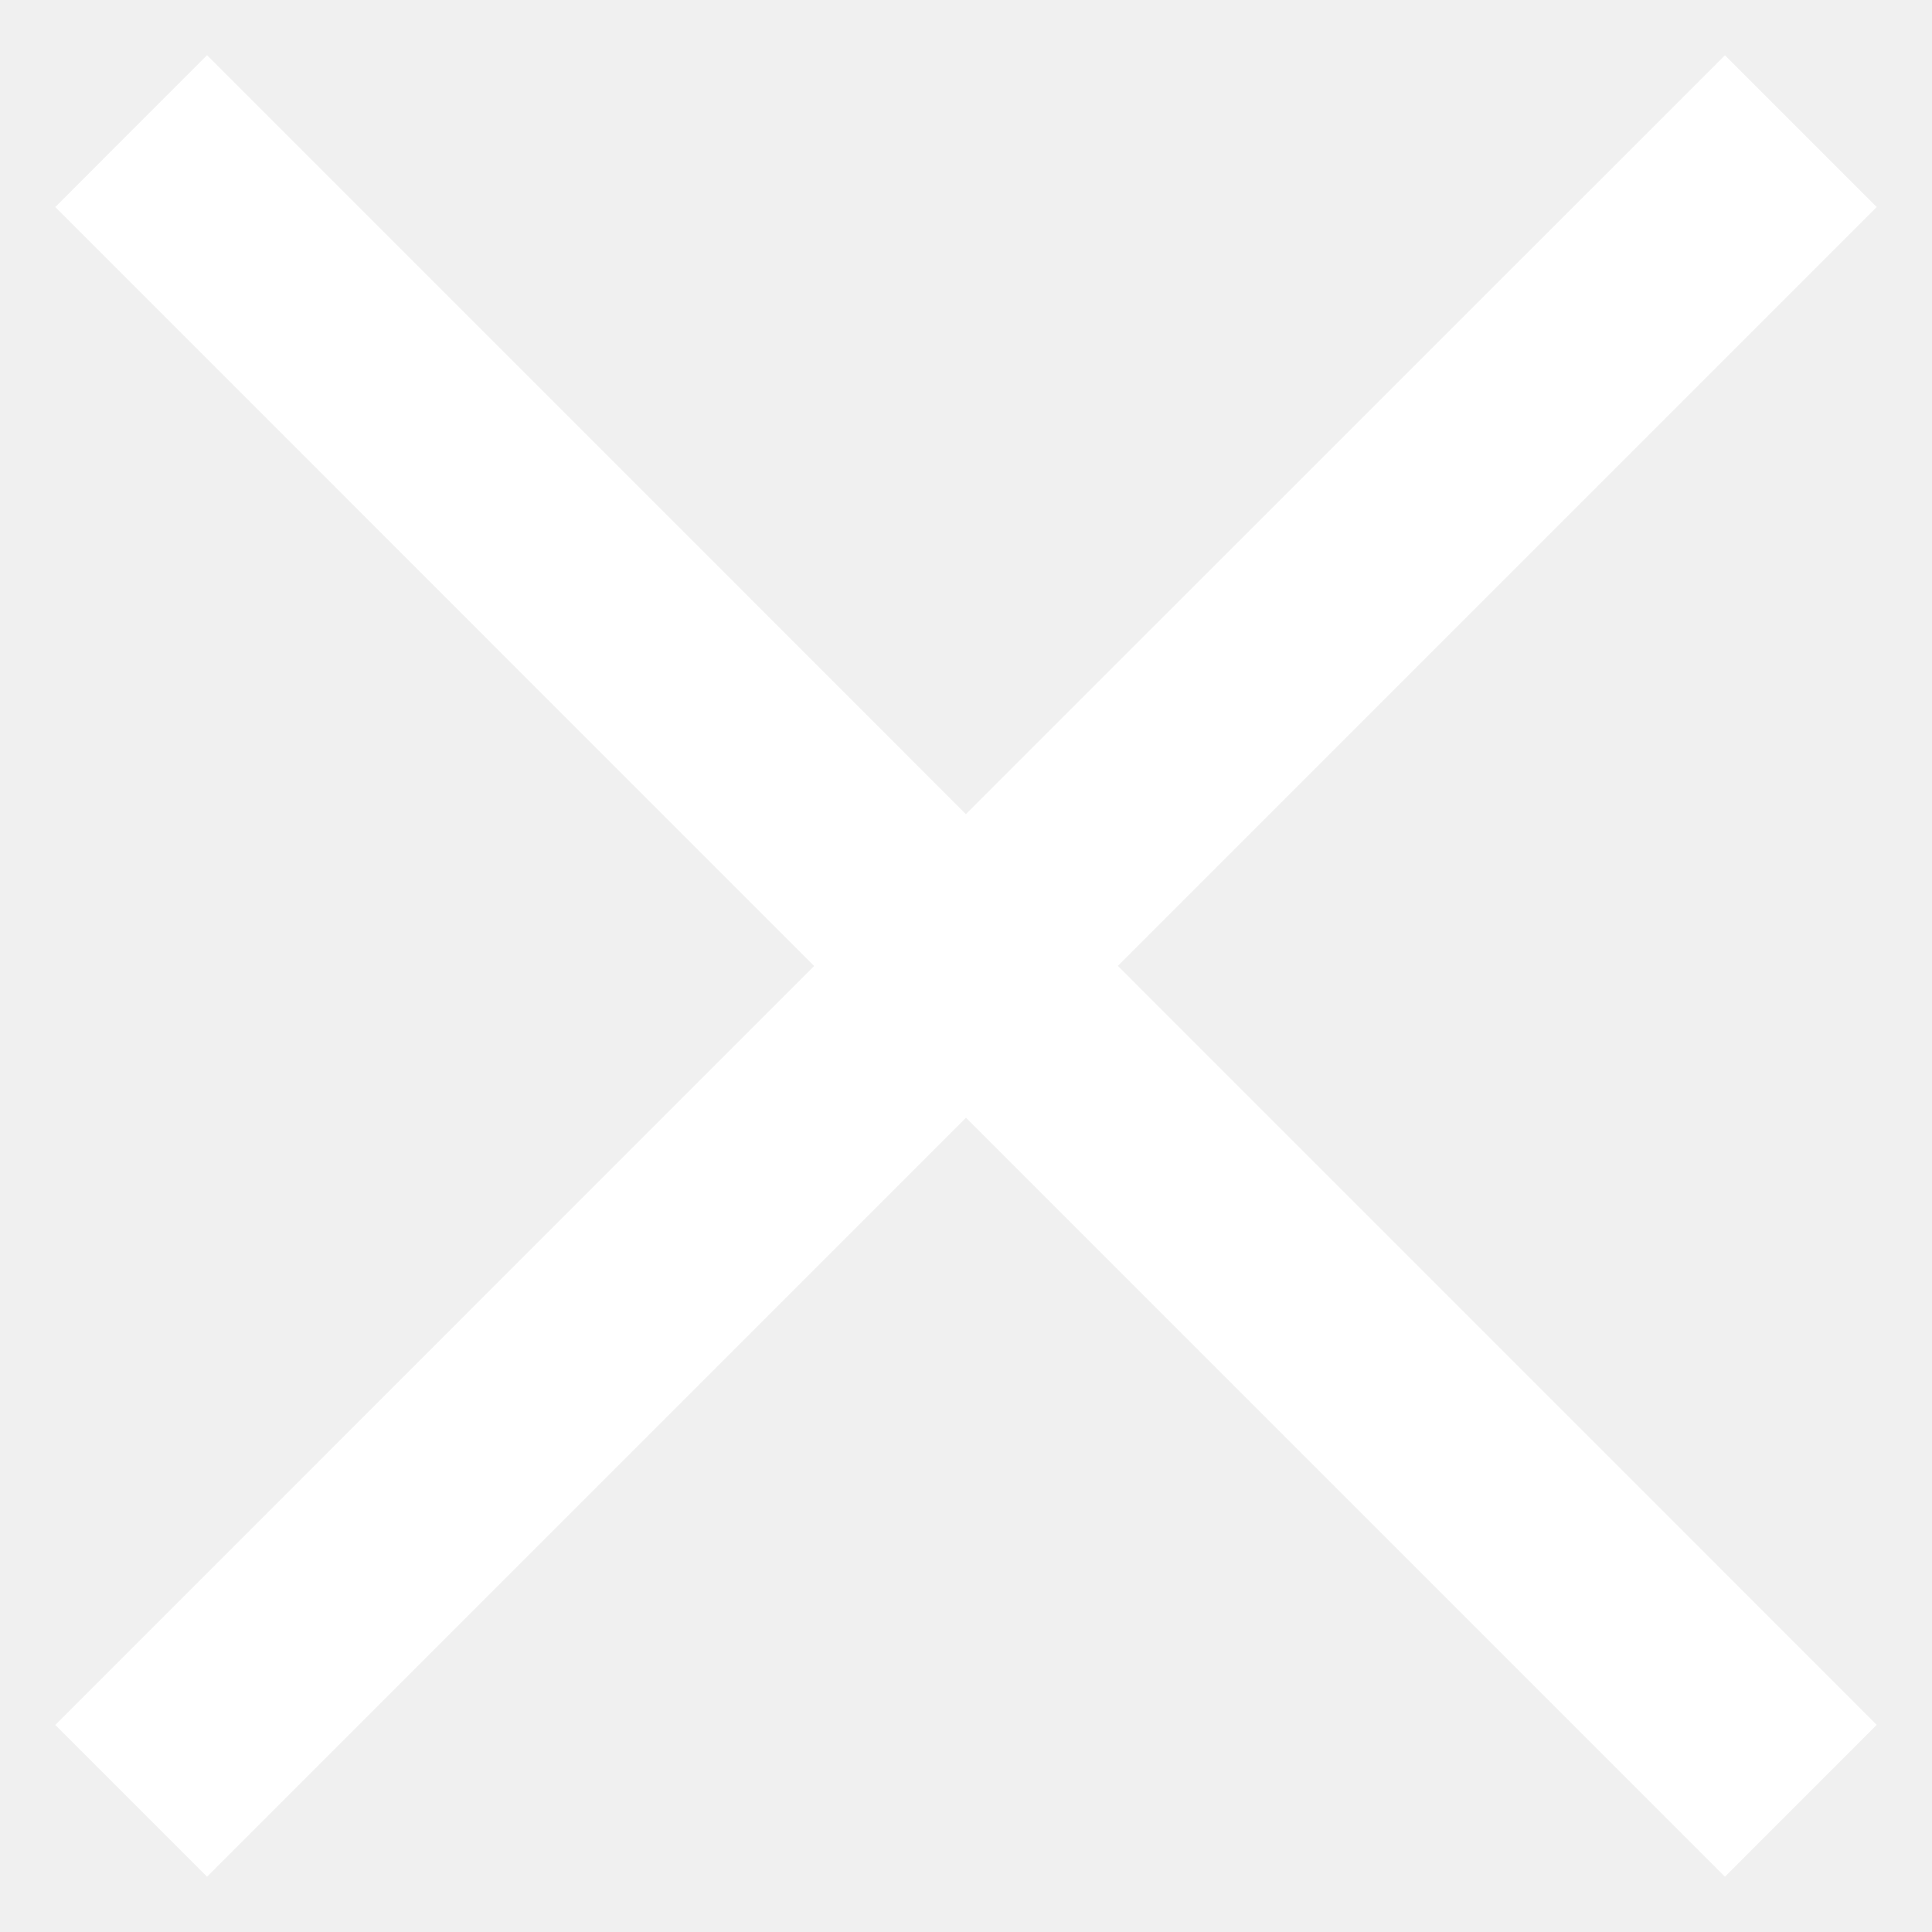
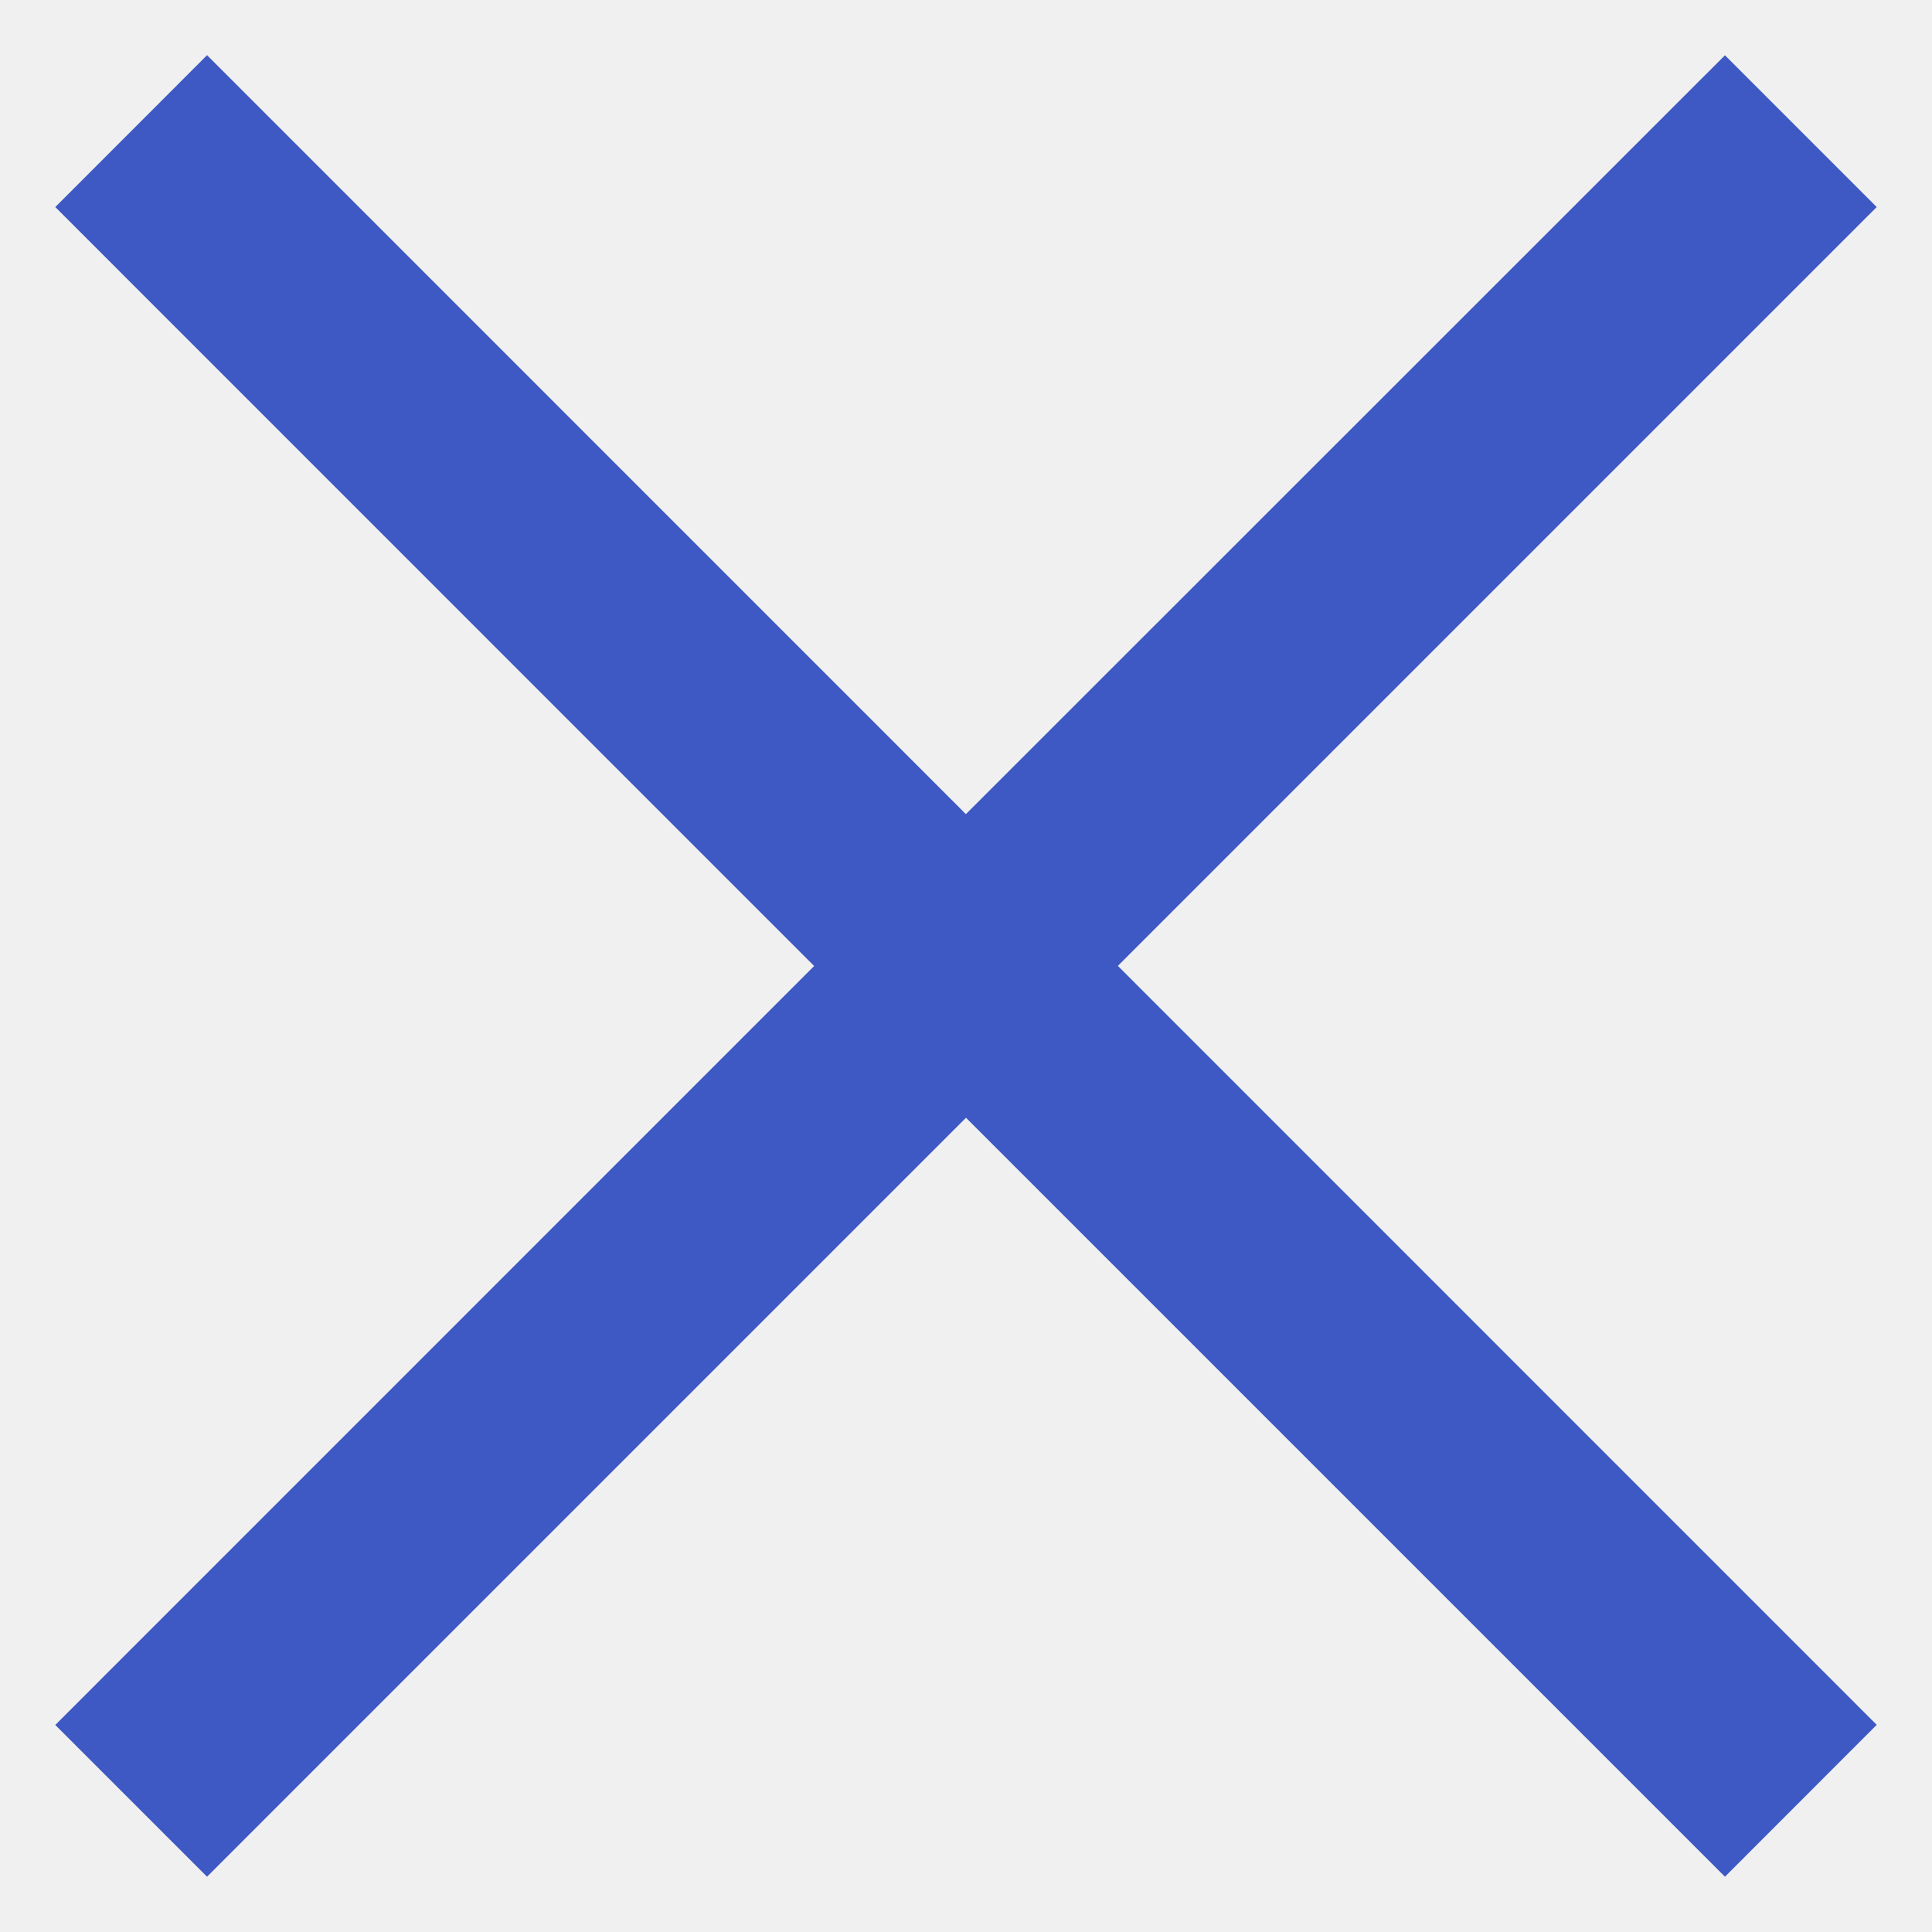
<svg xmlns="http://www.w3.org/2000/svg" xmlns:xlink="http://www.w3.org/1999/xlink" width="18" height="18" viewBox="0 0 18 18">
  <defs>
    <path id="avzva" d="M691.485 160.07l-1.414 1.415-7.071-7.071-7.071 7.071-1.414-1.414 7.07-7.071-7.07-7.071 1.414-1.415 7.07 7.071 7.072-7.07 1.414 1.414-7.07 7.07z" />
  </defs>
  <g>
    <g transform="translate(-674 -144)">
-       <use fill="#fff" xlink:href="#avzva" />
+       <use fill="#3e59c4" xlink:href="#avzva" />
    </g>
  </g>
</svg>
